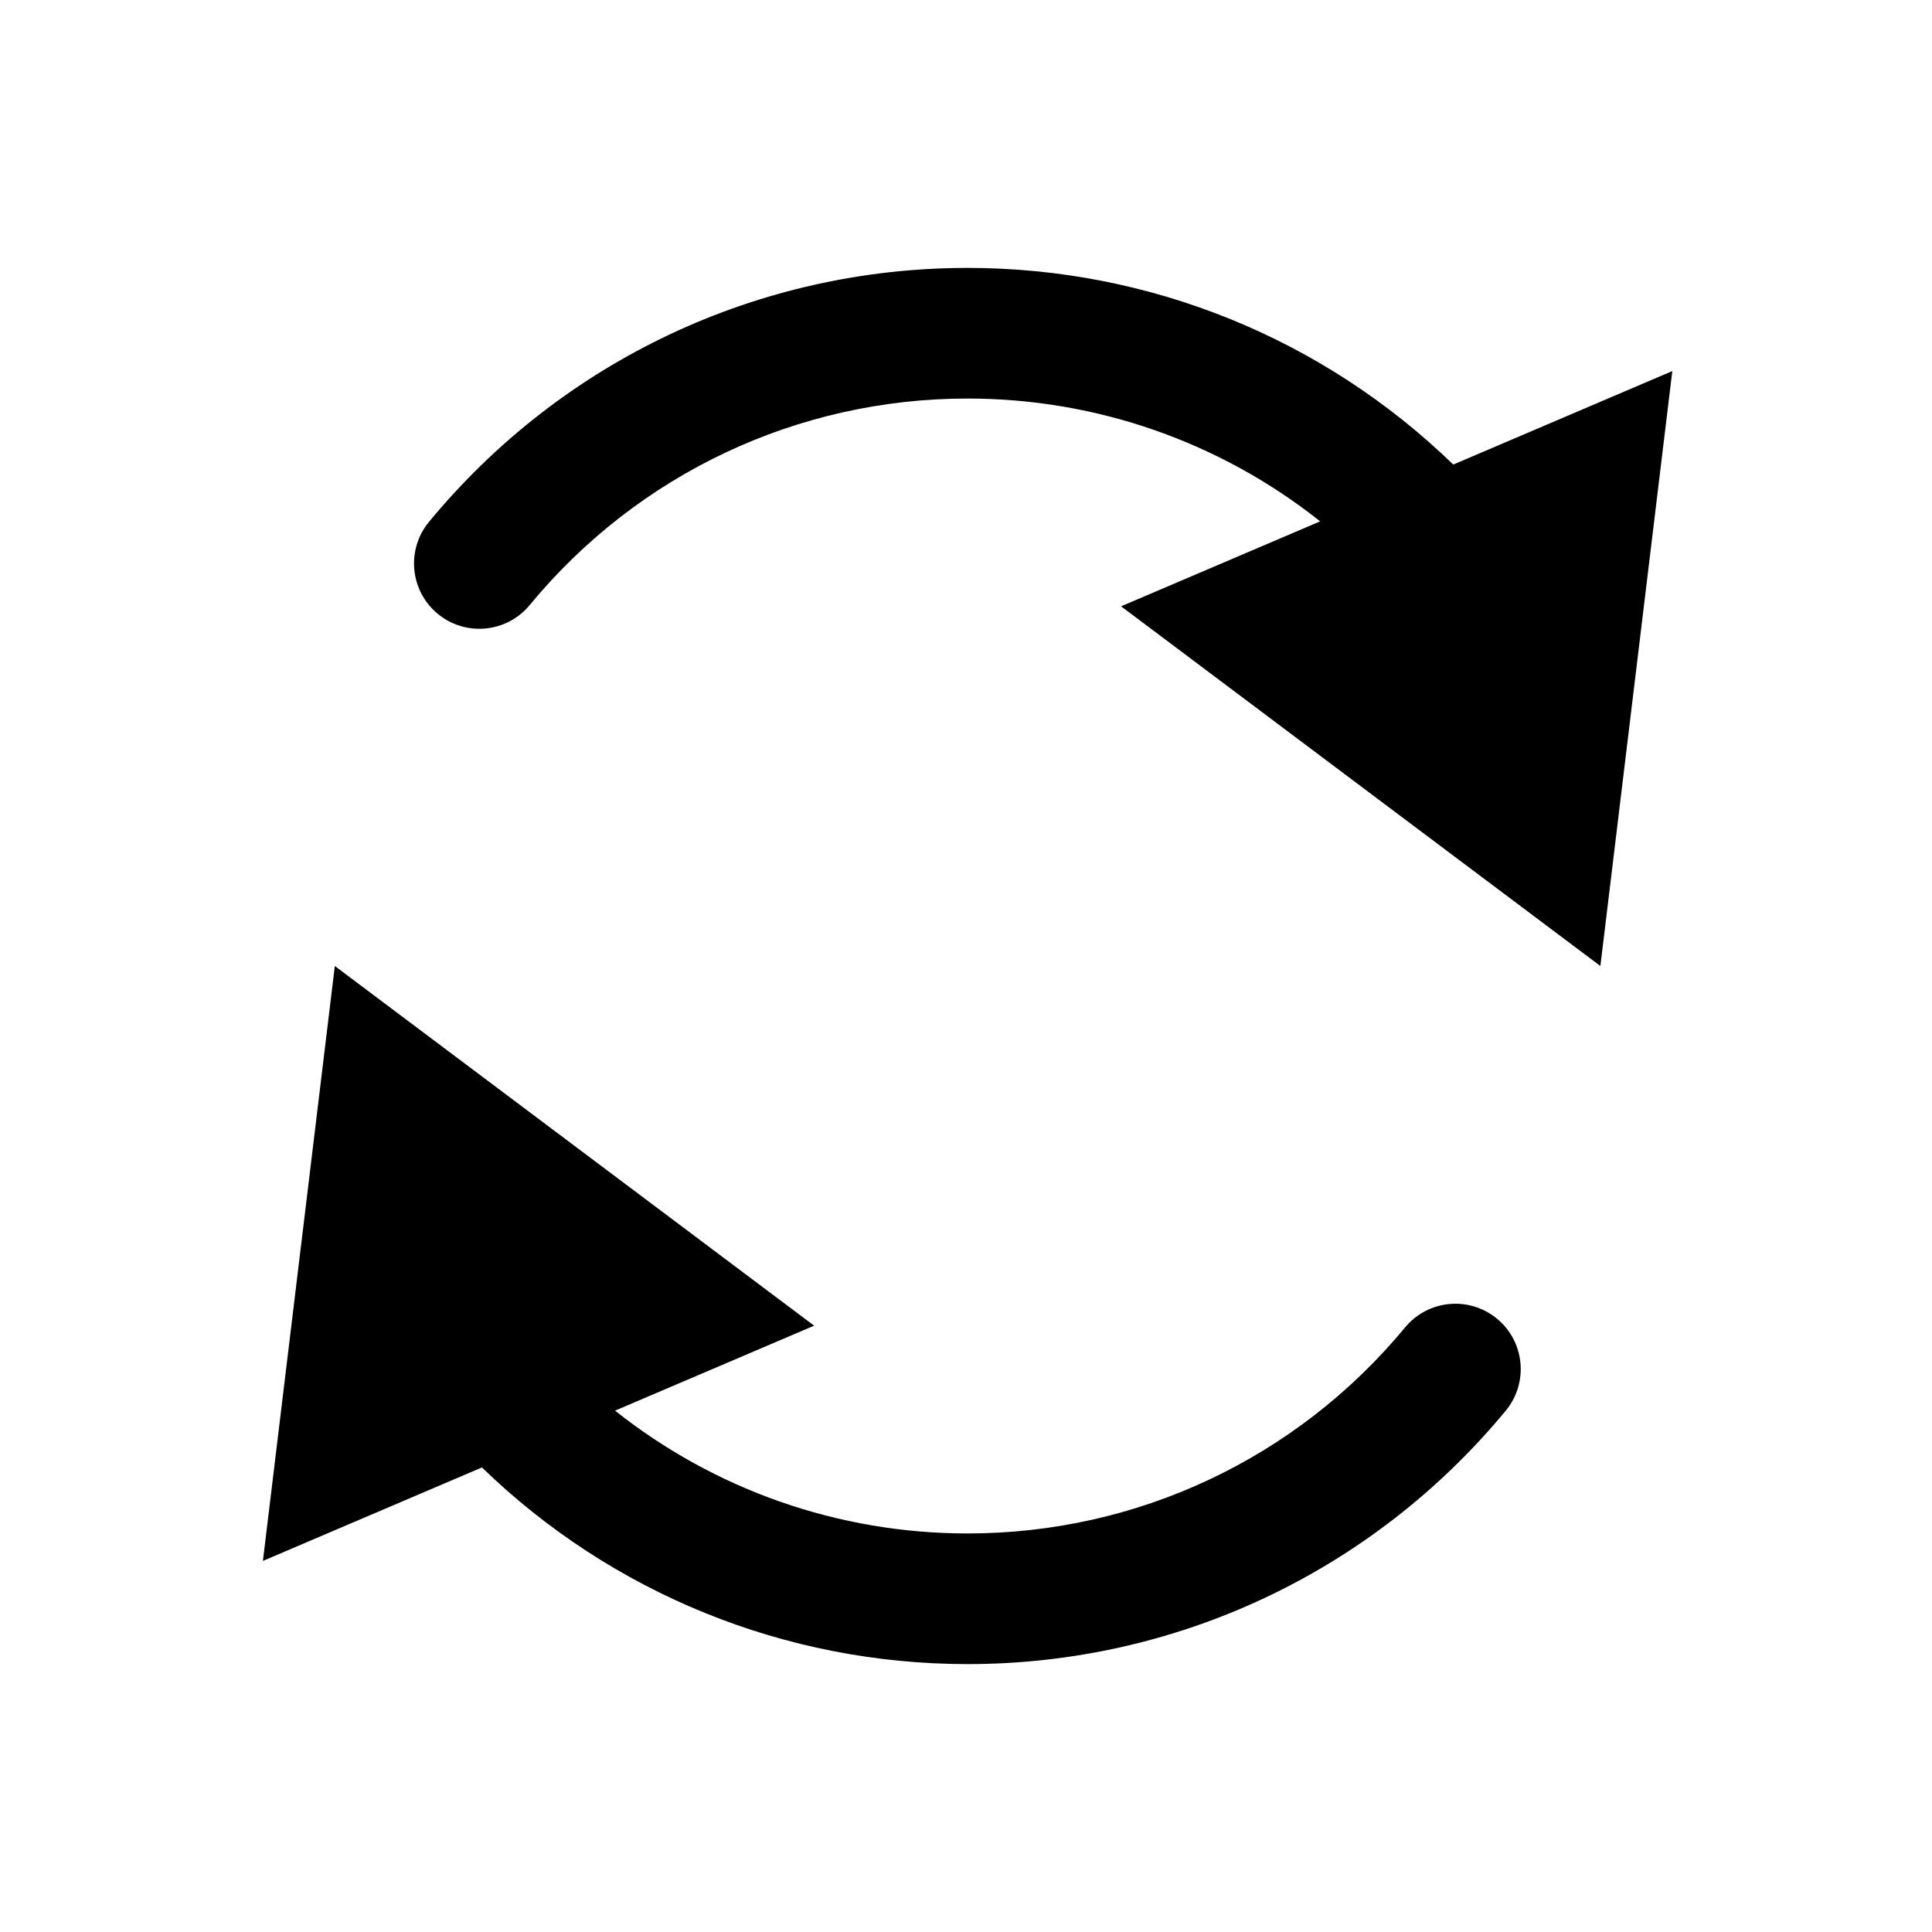
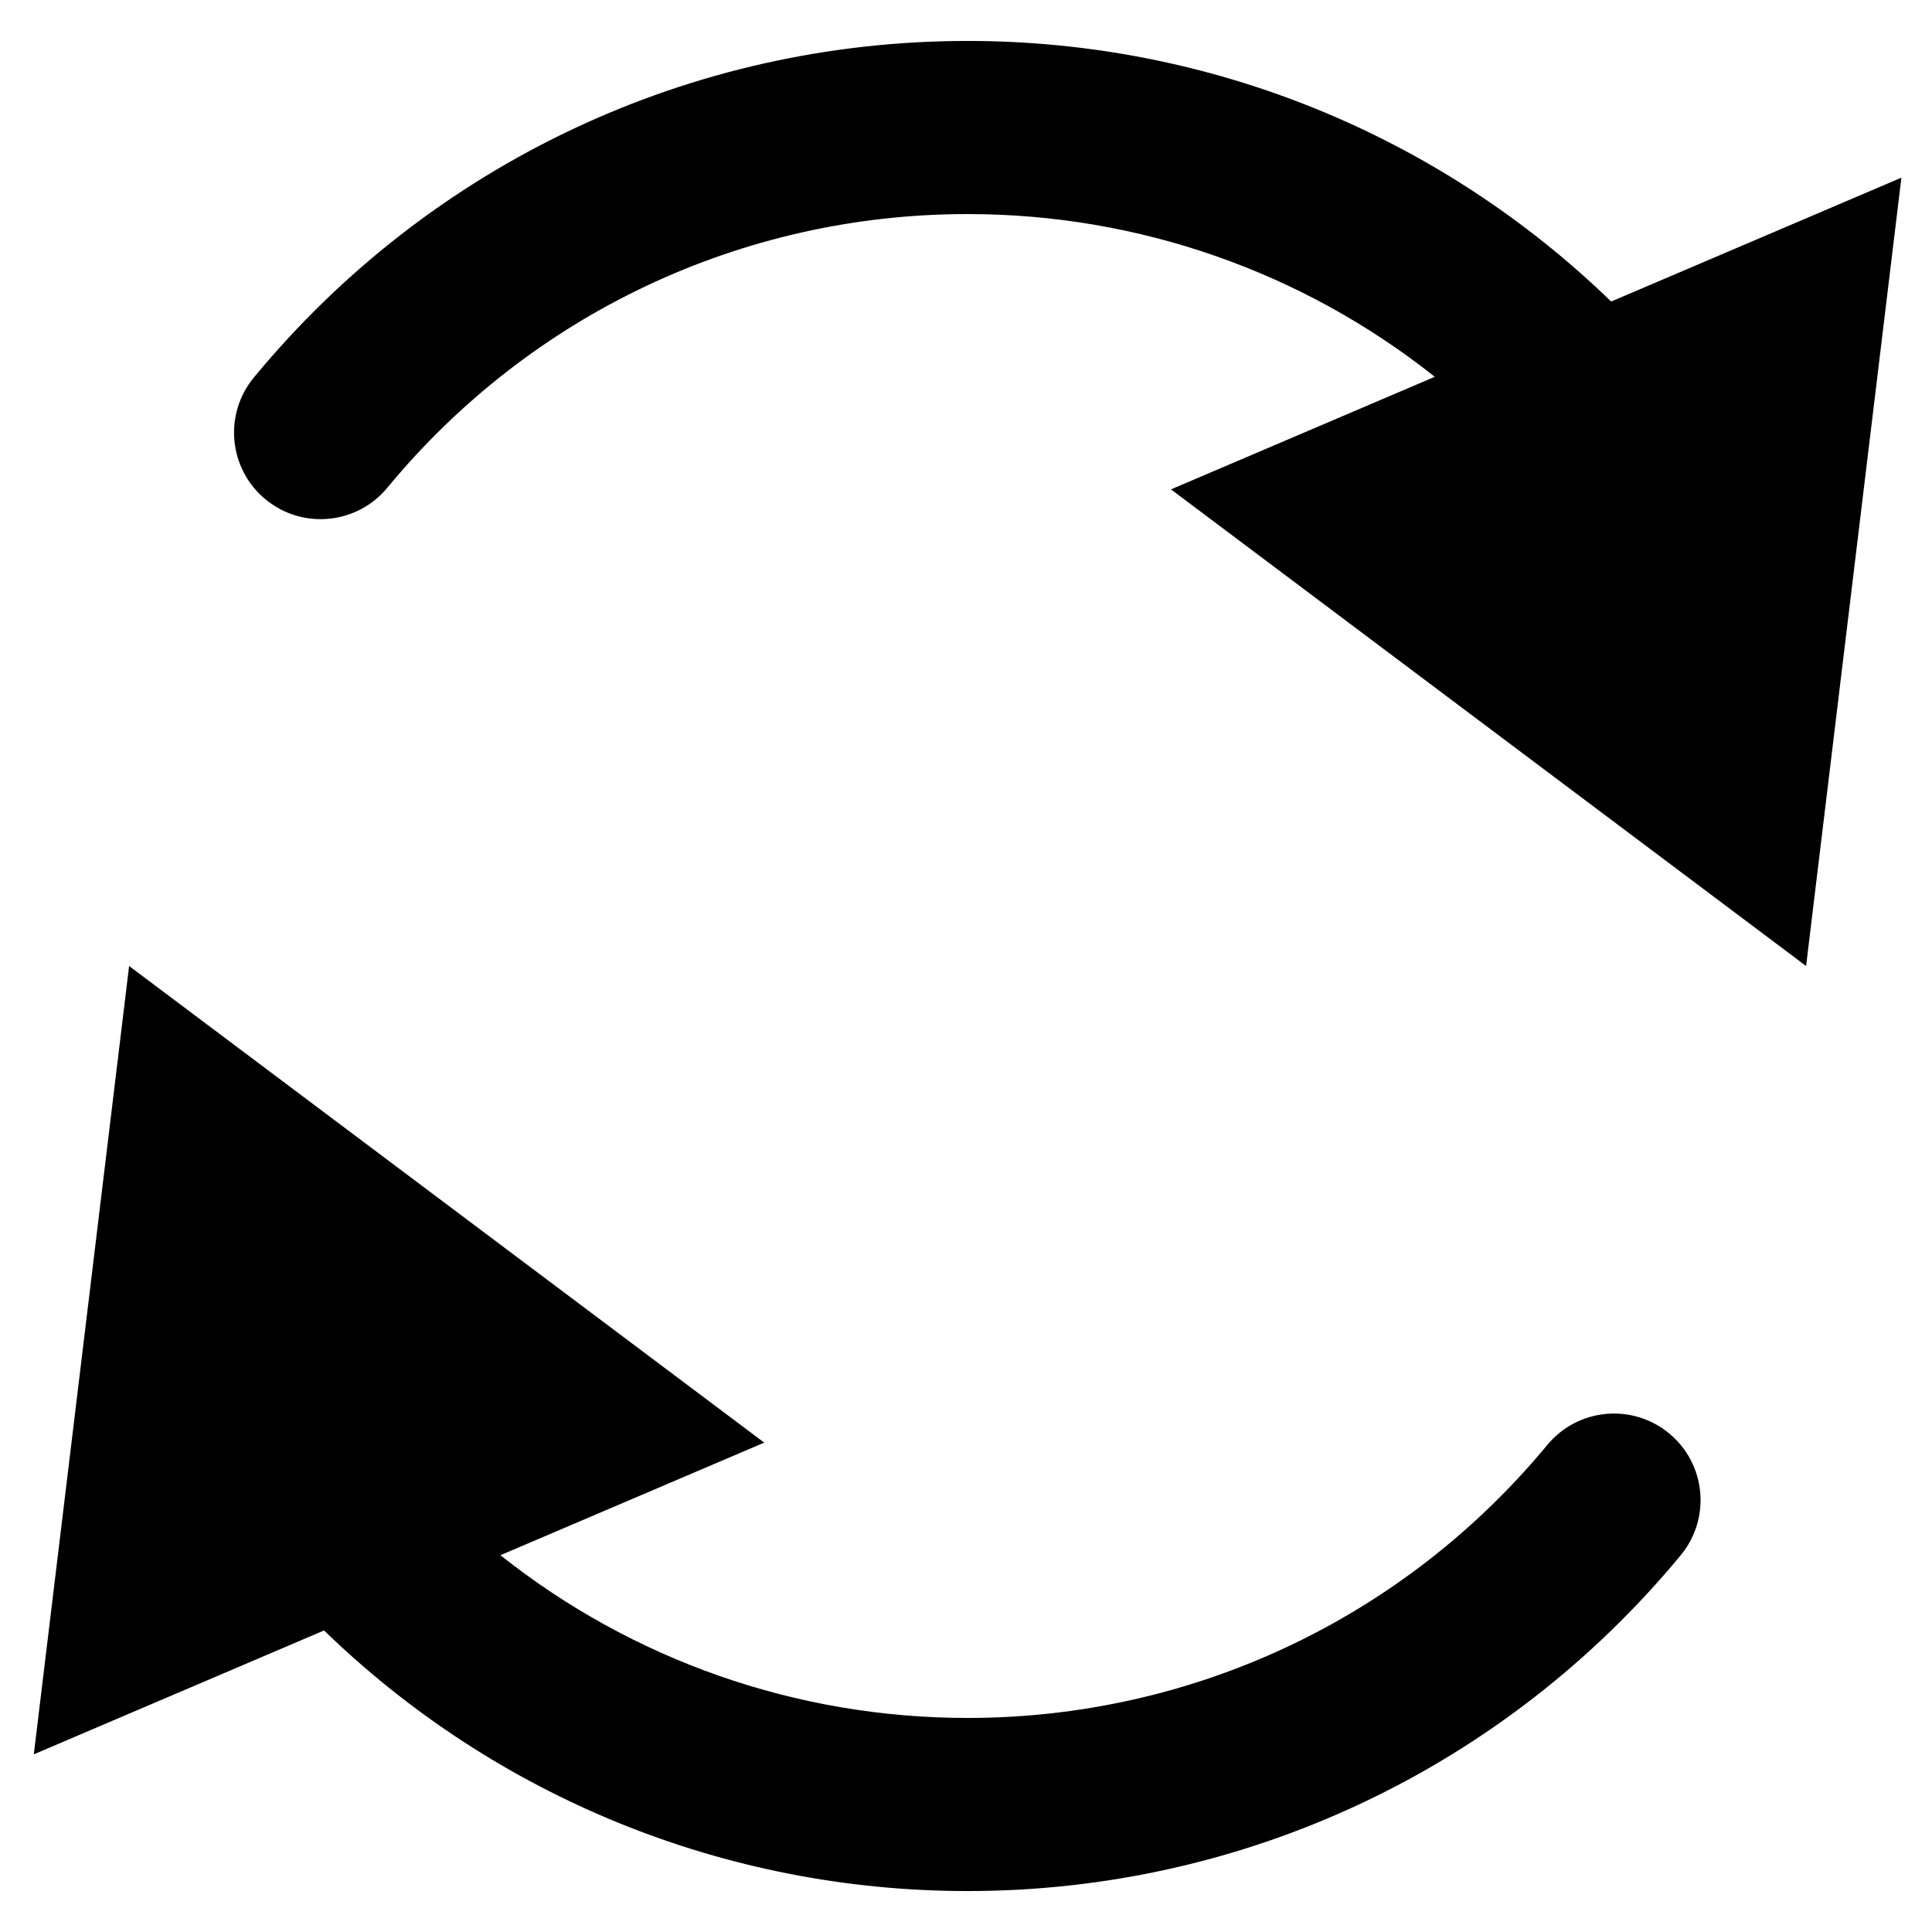
<svg xmlns="http://www.w3.org/2000/svg" version="1.1" id="Layer_1" x="0px" y="0px" width="300px" height="300px" viewBox="0 0 300 300" style="enable-background:new 0 0 300 300;" xml:space="preserve">
  <g>
-     <path d="M225.662,72.136C205.522,52.609,178.617,41.6,150.249,41.6c-32.466,0-62.951,14.375-83.639,39.438   c-3.567,4.32-2.954,10.713,1.366,14.279c1.891,1.56,4.178,2.32,6.45,2.32c2.923,0,5.823-1.256,7.828-3.687   c16.82-20.378,41.603-32.065,67.994-32.065c20.104,0,39.302,6.808,54.745,19.07L174.08,94.149L248.506,150l11.168-92.379   L225.662,72.136z" />
+     <path d="M250.18,46.821c-26.688-25.875-62.34-40.464-99.931-40.464c-43.021,0-83.417,19.048-110.83,52.26   c-4.728,5.725-3.915,14.197,1.81,18.922c2.506,2.067,5.536,3.075,8.548,3.075c3.873,0,7.716-1.665,10.373-4.885   c22.289-27.003,55.128-42.49,90.1-42.49c26.641,0,52.079,9.021,72.543,25.27l-40.964,17.482L280.45,150l14.799-122.412   L250.18,46.821z" />
    <g>
      <g>
-         <path style="fill:none;stroke:#000000;stroke-width:15;stroke-miterlimit:10;" d="M248.506,150" />
+         <path style="fill:none;stroke:#000000;stroke-width:15;stroke-miterlimit:10;" d="M280.45,150" />
      </g>
    </g>
    <g>
      <g>
-         <path style="fill:none;stroke:#000000;stroke-width:15;stroke-miterlimit:10;" d="M225.995,212.588" />
+         <path style="fill:none;stroke:#000000;stroke-width:15;stroke-miterlimit:10;" d="M250.621,232.936" />
      </g>
    </g>
    <g>
      <g>
-         <path style="fill:none;stroke:#000000;stroke-width:15;stroke-miterlimit:10;" d="M225.995,212.588" />
+         <path style="fill:none;stroke:#000000;stroke-width:15;stroke-miterlimit:10;" d="M250.621,232.936" />
      </g>
    </g>
    <g>
      <g>
-         <path style="fill:none;stroke:#000000;stroke-width:15;stroke-miterlimit:10;" d="M74.432,87.495" />
+         <path style="fill:none;stroke:#000000;stroke-width:15;stroke-miterlimit:10;" d="M49.782,67.173" />
      </g>
    </g>
-     <path d="M232.461,204.772c-4.316-3.57-10.711-2.966-14.282,1.35c-16.818,20.332-41.577,31.992-67.93,31.992   c-20.104,0-39.302-6.808-54.745-19.07l30.914-13.193L51.992,150l-11.168,92.379l34.012-14.515   c20.14,19.526,47.045,30.537,75.413,30.537c32.419,0,62.875-14.341,83.562-39.347C237.381,214.737,236.777,208.343,232.461,204.772   z" />
+     <path d="M259.188,222.58c-5.72-4.731-14.192-3.931-18.925,1.789c-22.286,26.941-55.095,42.393-90.015,42.393   c-26.641,0-52.079-9.021-72.543-25.27l40.964-17.482L20.048,150L5.249,272.412l45.069-19.234   c26.688,25.875,62.34,40.464,99.931,40.464c42.959,0,83.316-19.004,110.729-52.139C265.708,235.784,264.908,227.312,259.188,222.58   z" />
    <g>
      <g>
-         <path style="fill:none;stroke:#000000;stroke-width:15;stroke-miterlimit:10;" d="M51.992,150" />
+         <path style="fill:none;stroke:#000000;stroke-width:15;stroke-miterlimit:10;" d="M20.048,150" />
      </g>
    </g>
    <g>
      <g>
-         <path style="fill:none;stroke:#000000;stroke-width:15;stroke-miterlimit:10;" d="M74.432,87.495" />
+         <path style="fill:none;stroke:#000000;stroke-width:15;stroke-miterlimit:10;" d="M49.782,67.173" />
      </g>
    </g>
    <g>
      <g>
-         <path style="fill:none;stroke:#000000;stroke-width:15;stroke-miterlimit:10;" d="M74.432,87.495" />
+         <path style="fill:none;stroke:#000000;stroke-width:15;stroke-miterlimit:10;" d="M49.782,67.173" />
      </g>
    </g>
    <g>
      <g>
-         <path style="fill:none;stroke:#000000;stroke-width:15;stroke-miterlimit:10;" d="M225.995,212.588" />
+         <path style="fill:none;stroke:#000000;stroke-width:15;stroke-miterlimit:10;" d="M250.621,232.936" />
      </g>
    </g>
  </g>
  <g id="Restricted">
</g>
  <g id="Help">
</g>
</svg>
